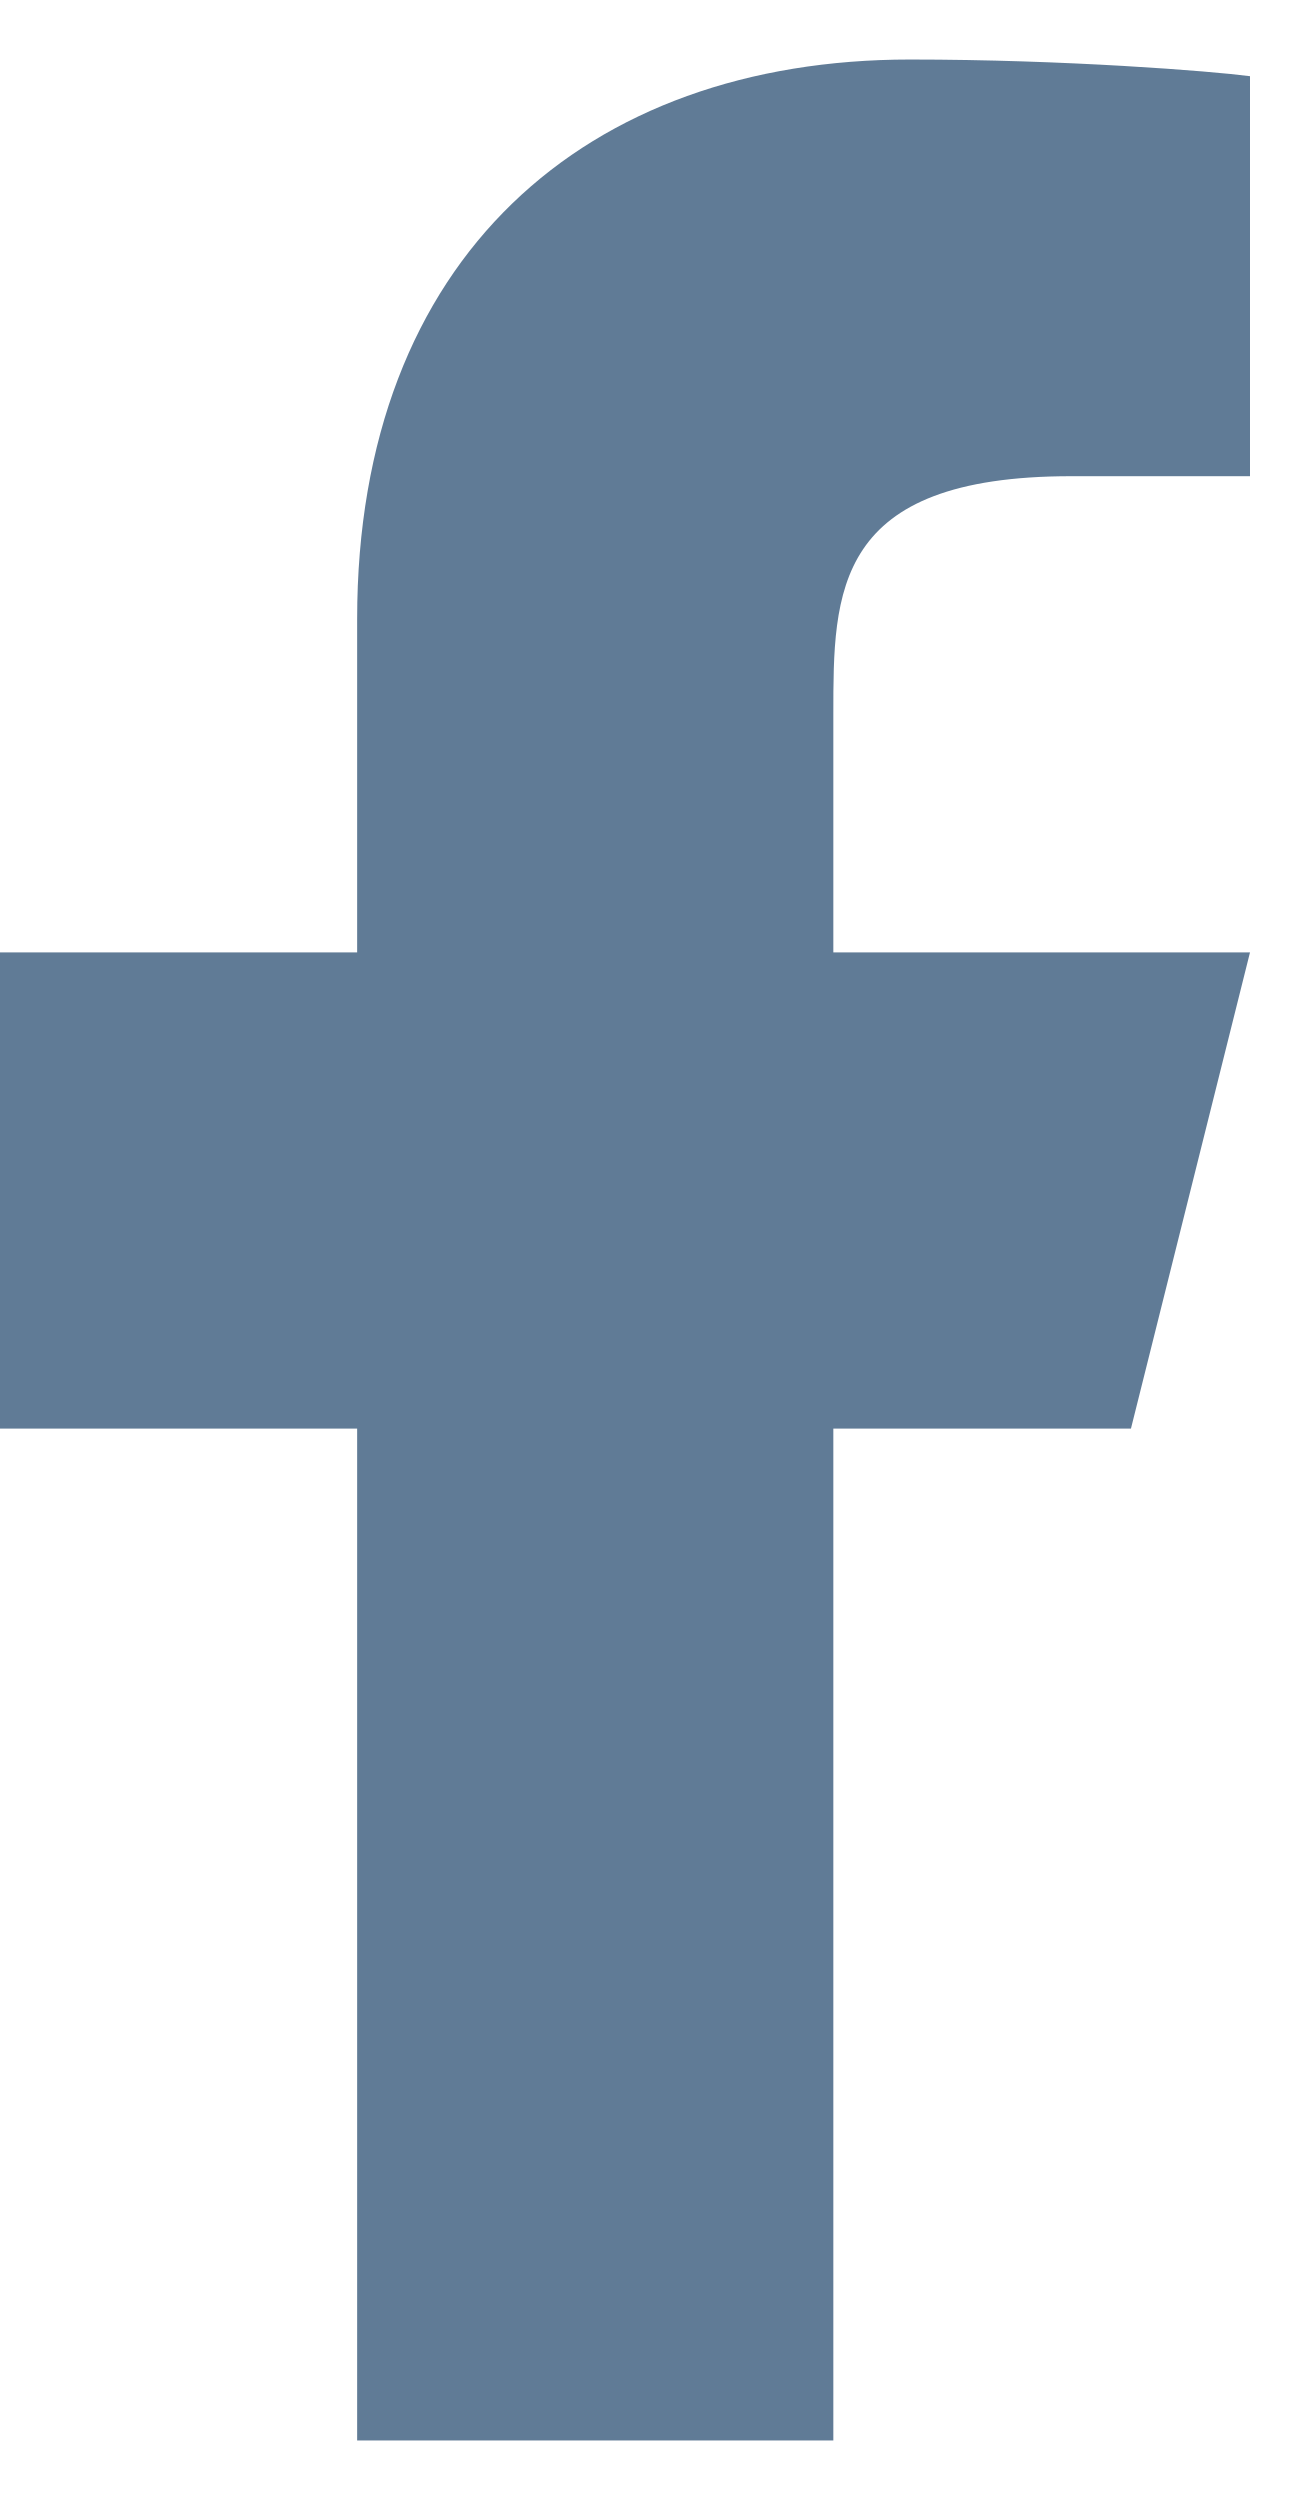
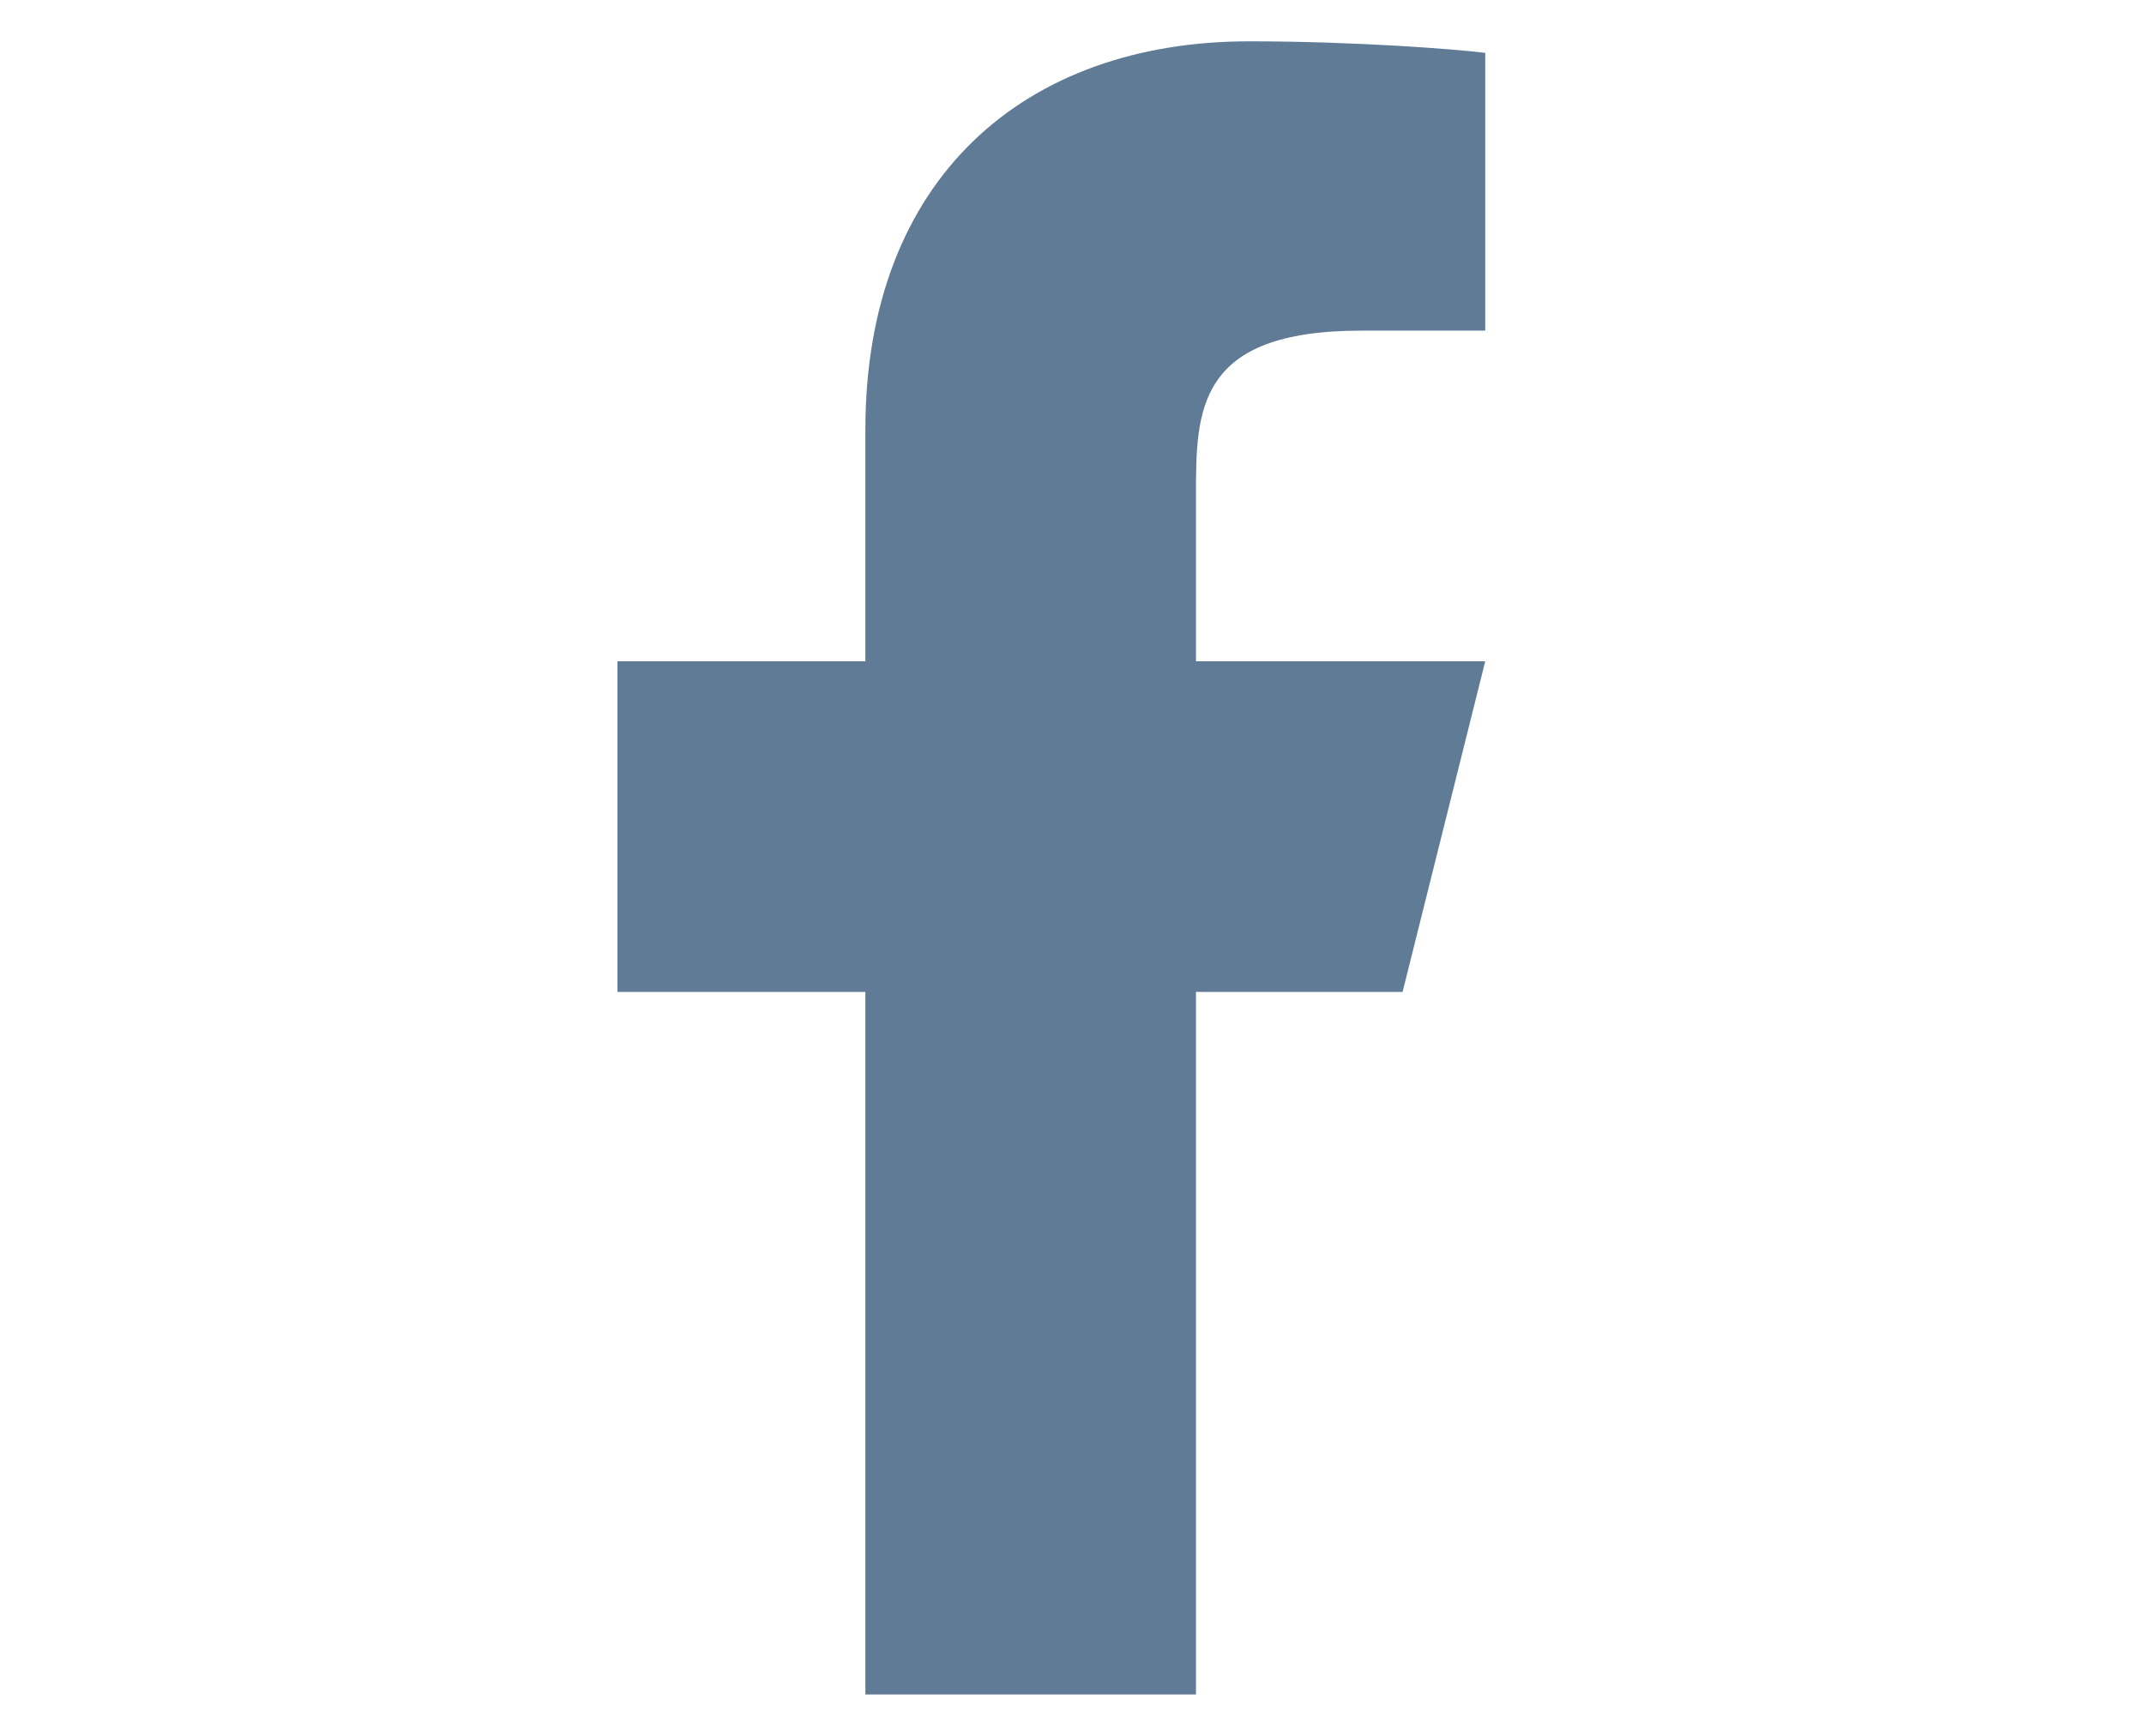
- <svg xmlns="http://www.w3.org/2000/svg" width="11" height="21" viewBox="0 0 11 21" fill="none">
+ <svg xmlns="http://www.w3.org/2000/svg" width="21" height="17" viewBox="0 0 11 21" fill="none">
  <path d="M7 12H9.5L10.5 8H7V6C7 4.97 7 4 9 4H10.5V0.64C10.174 0.597 8.943 0.5 7.643 0.5C4.928 0.5 3 2.157 3 5.2V8H0V12H3V20.5H7V12Z" fill="#607B96" />
</svg>
